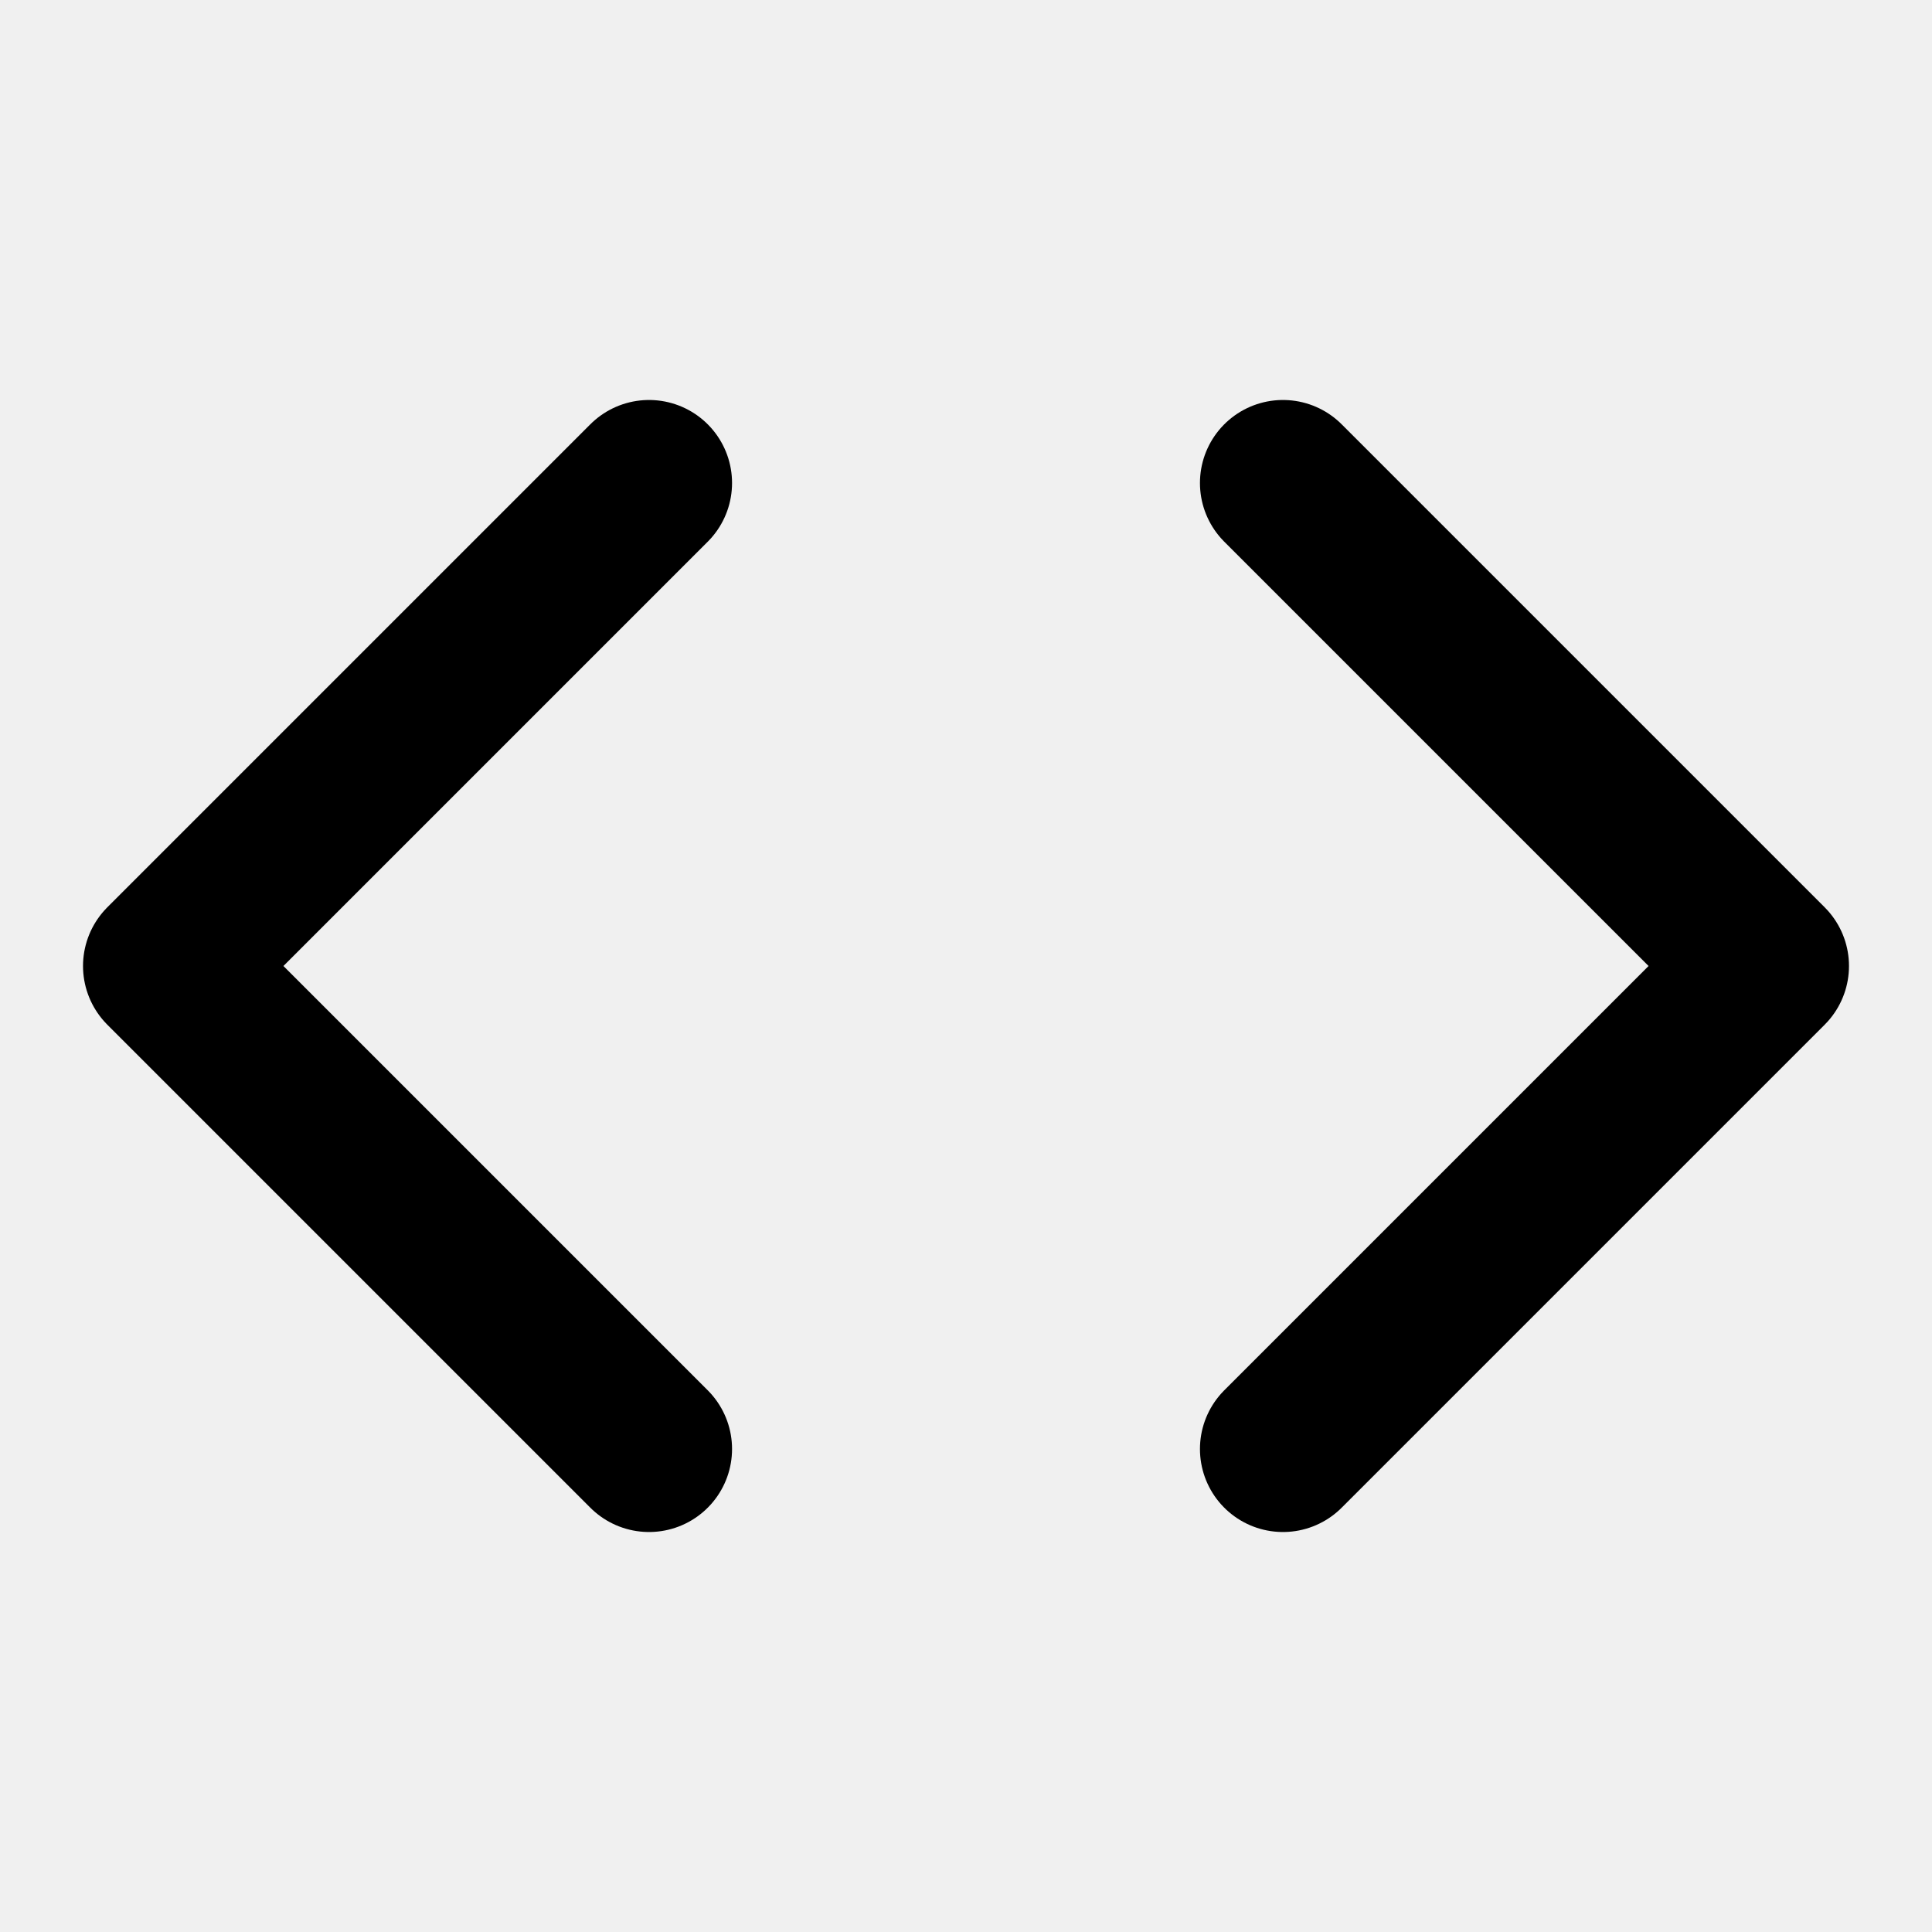
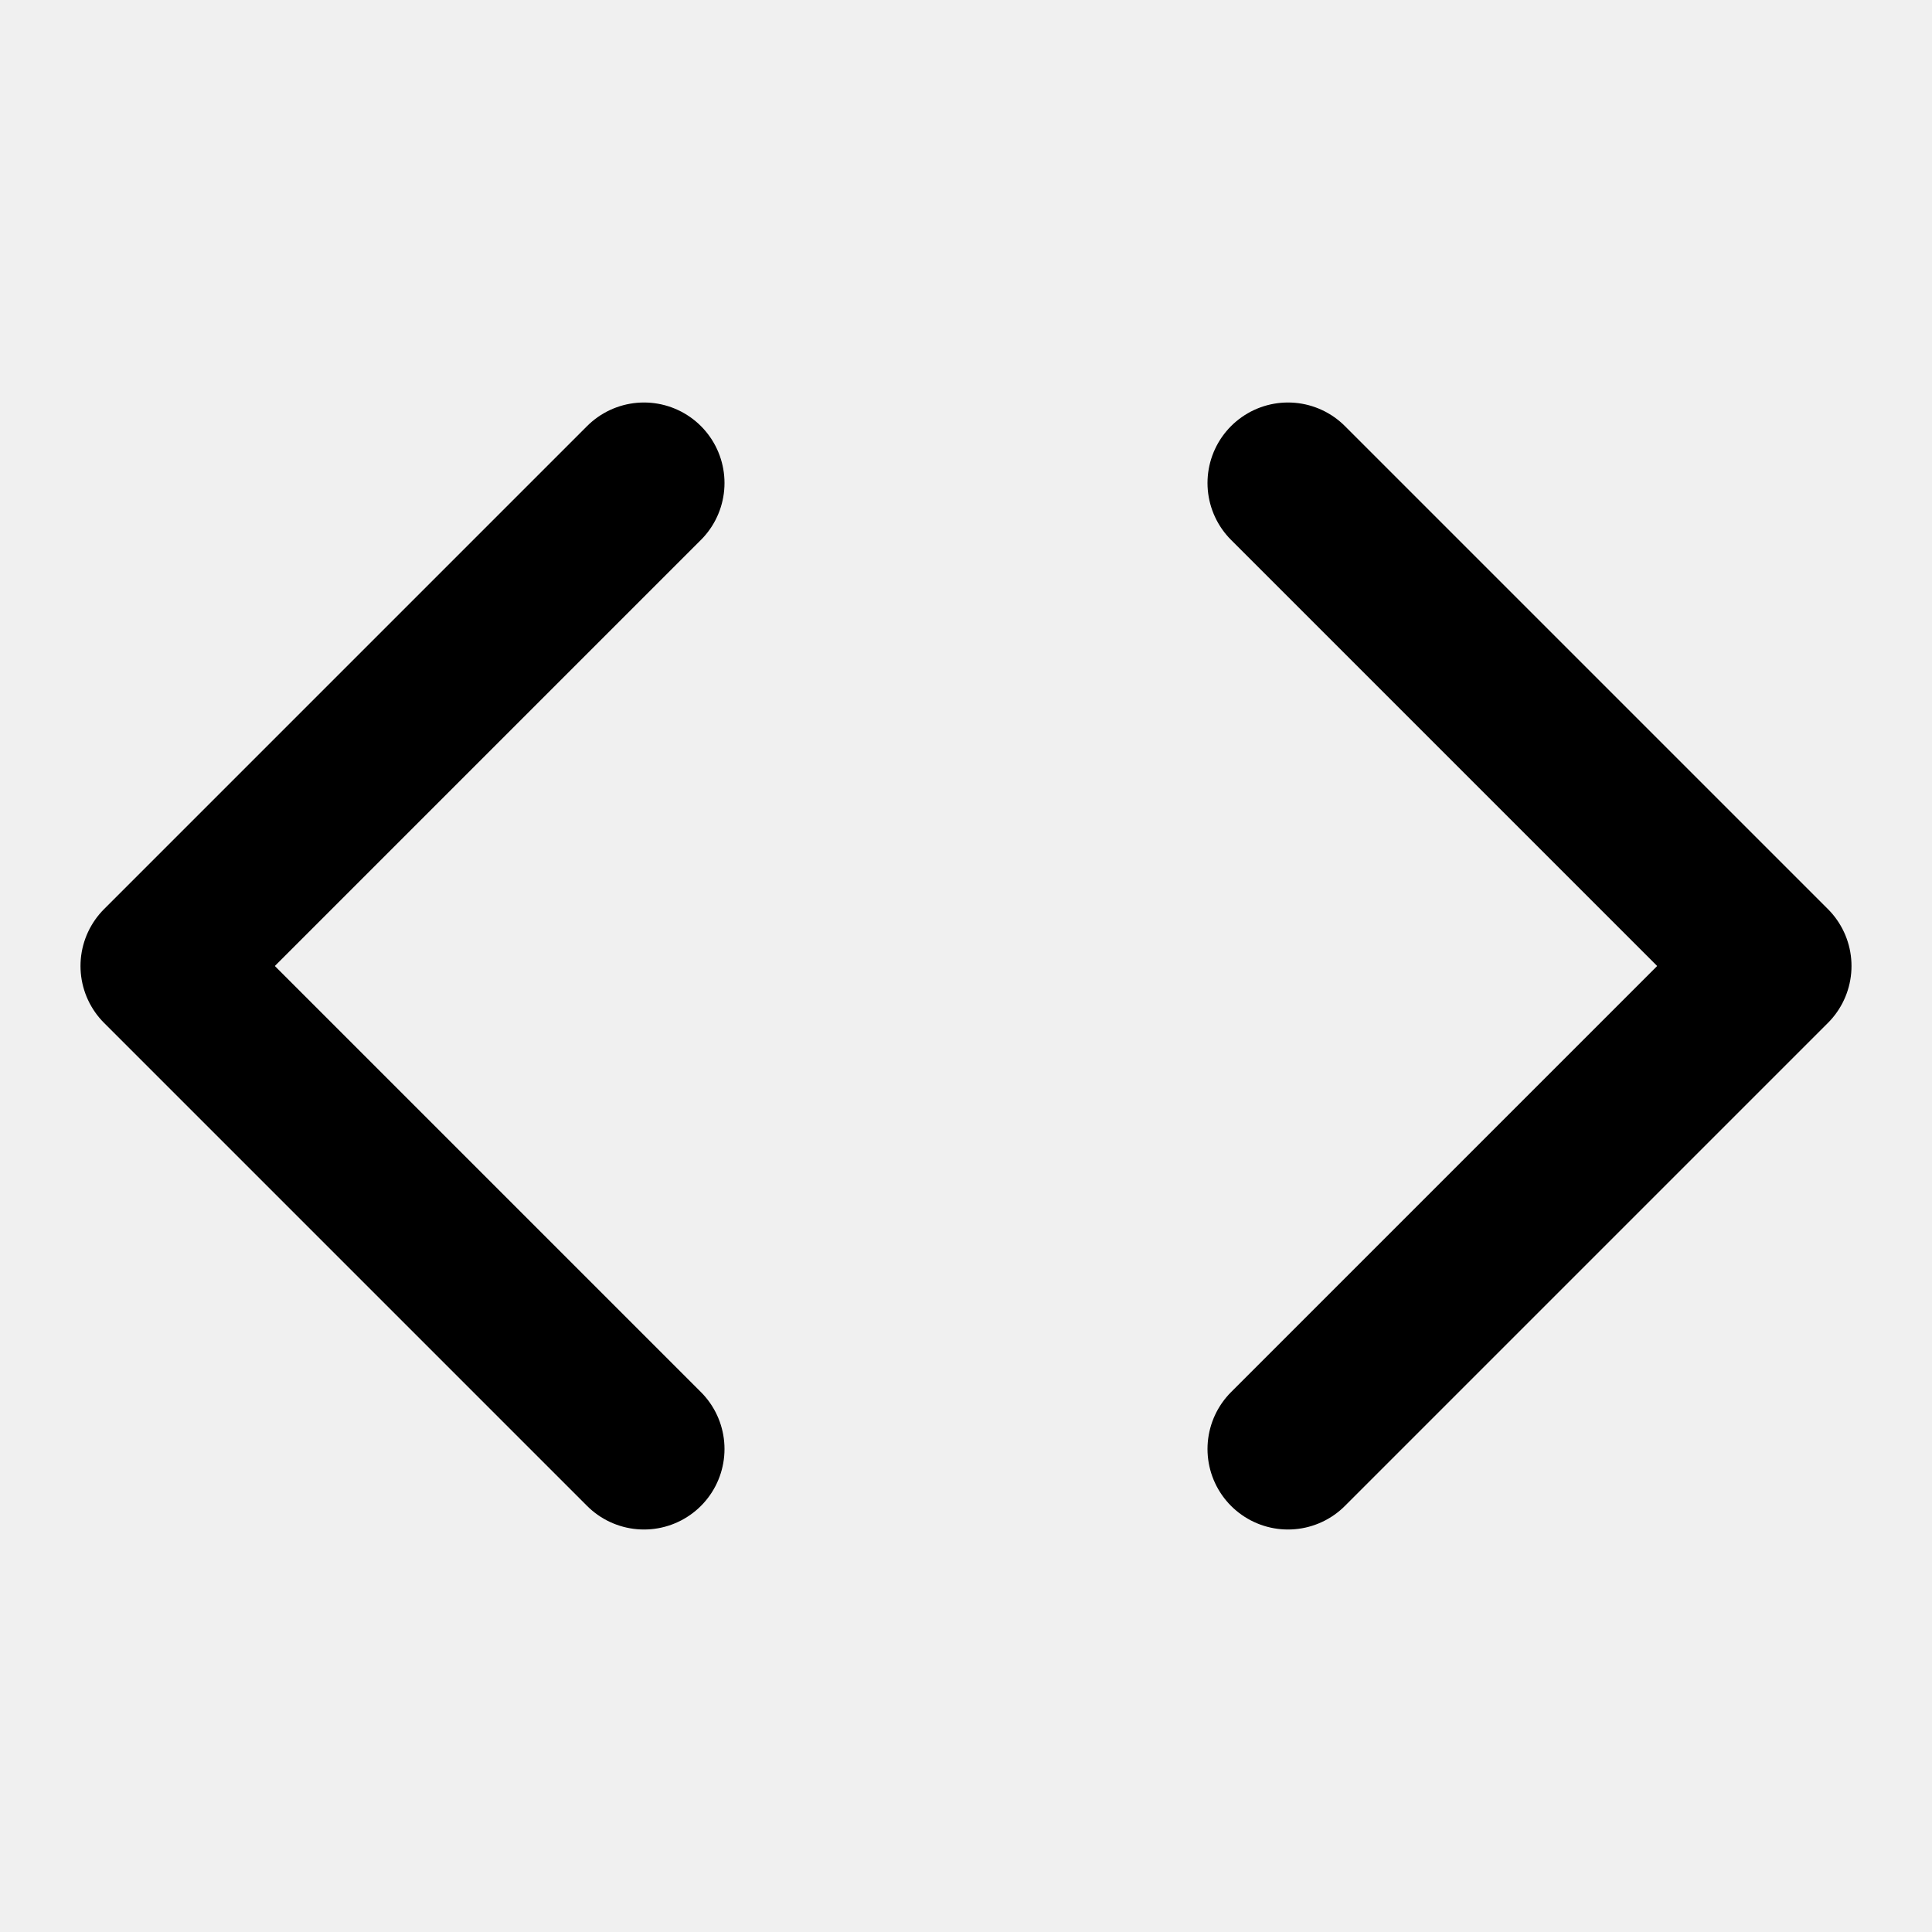
- <svg xmlns="http://www.w3.org/2000/svg" viewBox="0 0 128 128" fill="none" stroke-width="11" stroke-linecap="round" stroke-linejoin="round">
-   <path d="M43 32L11 64l32 32M85 32l32 32-32 32" />
-   <style>
-     path { stroke: #000; }
-     @media (prefers-color-scheme: dark) {
-       path { stroke: #FFF; }
-     }
-   </style>
+ <svg xmlns="http://www.w3.org/2000/svg" width="24" height="24" viewBox="0 0 24 24" fill="none" stroke-width="2" stroke-linecap="round" stroke-linejoin="round">
+   <path d="m16 18 6-6-6-6" />
+   <path d="m8 6-6 6 6 6" />
+   <style>path{stroke:#000}@media(prefers-color-scheme:dark){path{stroke:#FFF}}</style>
</svg>
